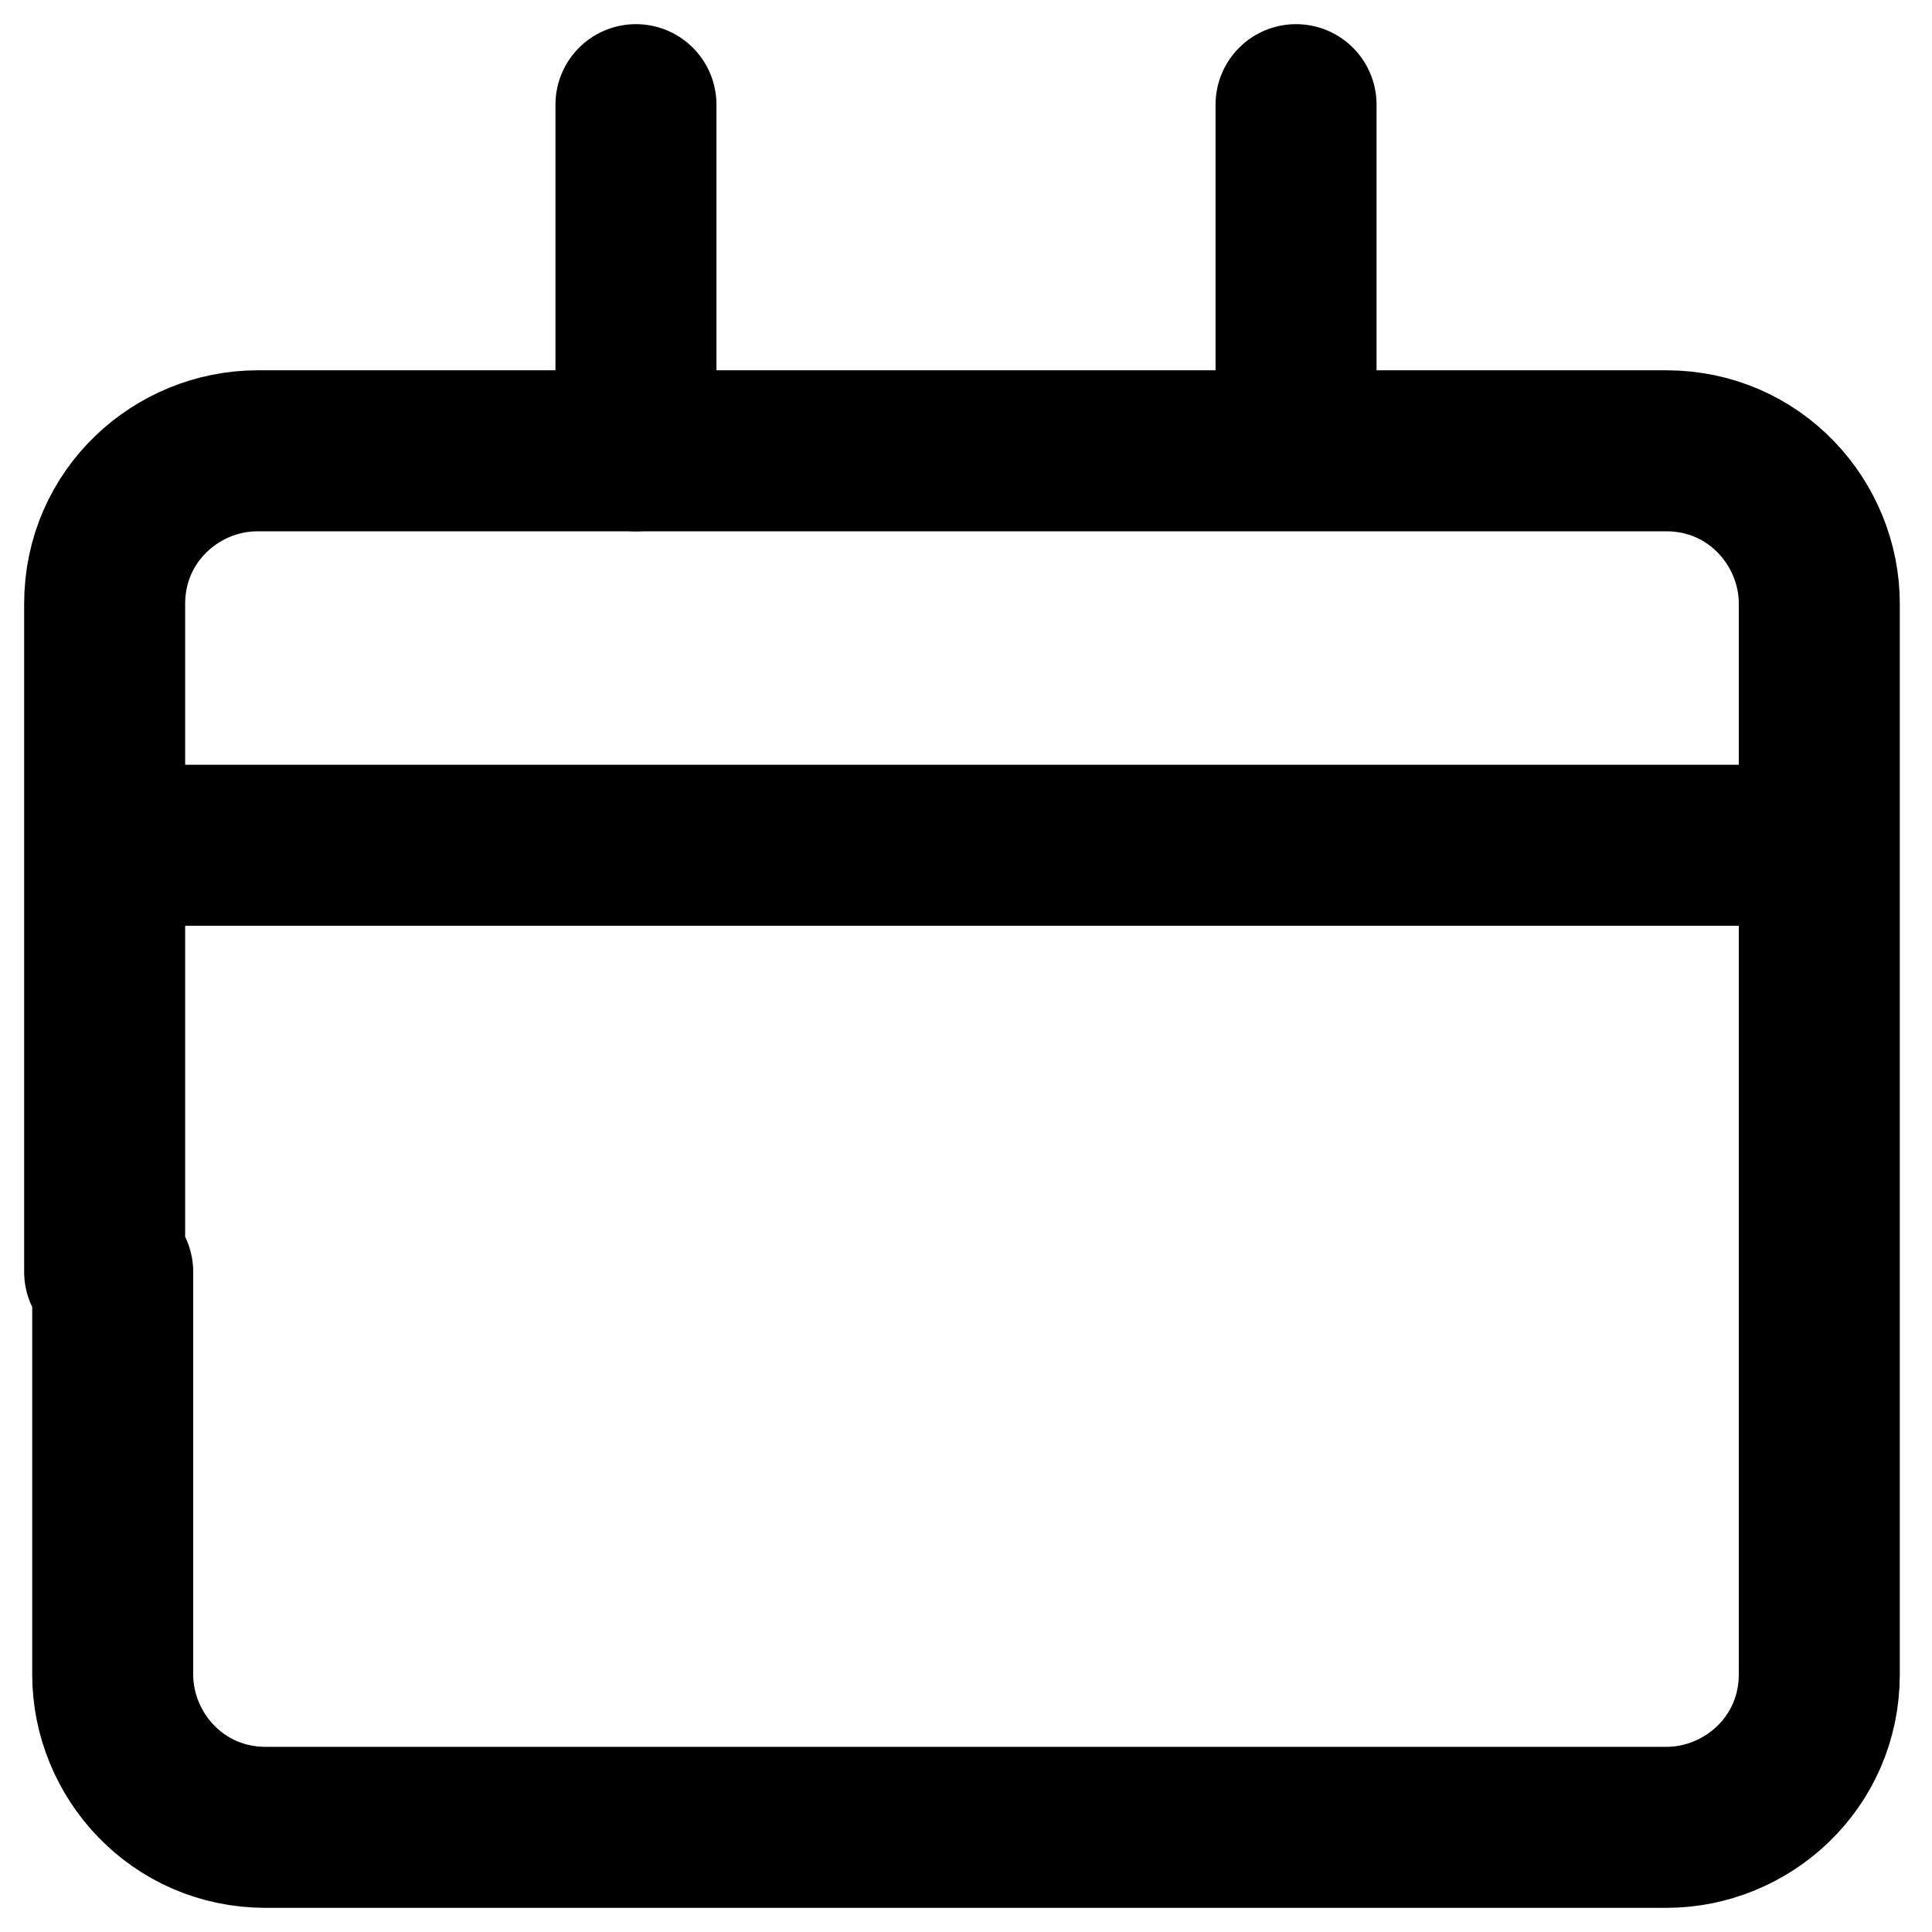
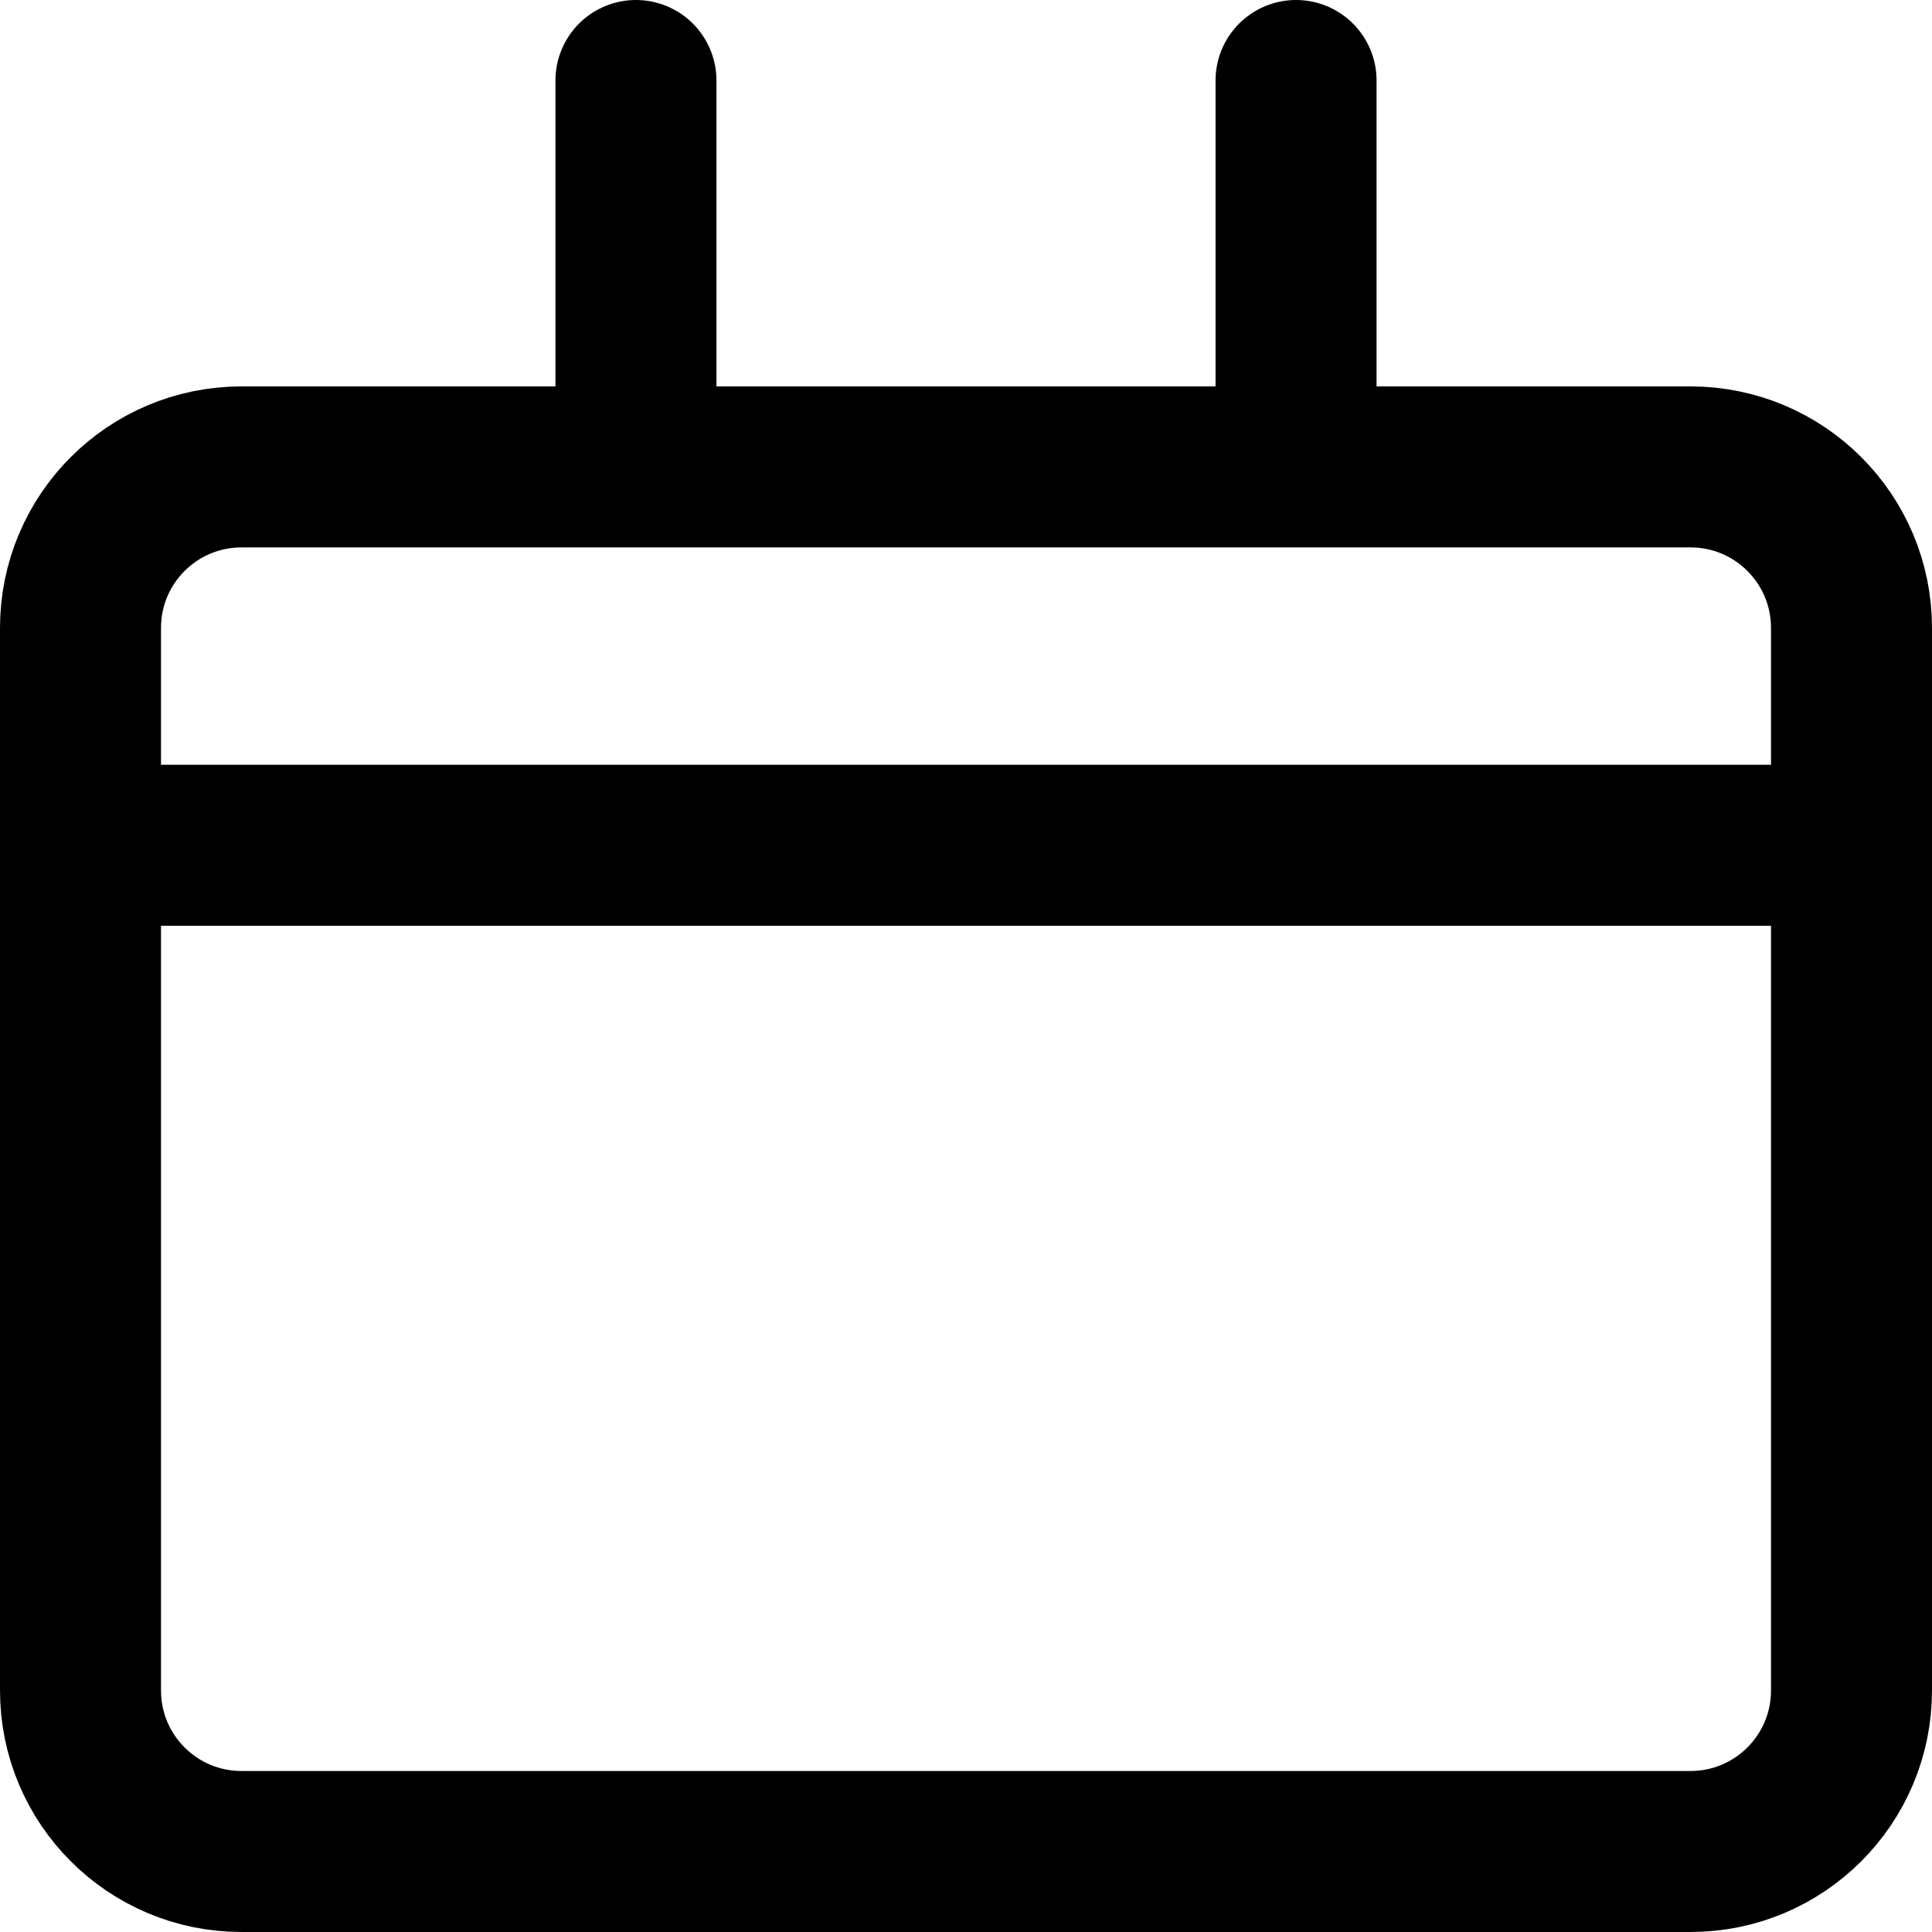
<svg xmlns="http://www.w3.org/2000/svg" id="Layer_1" version="1.1" viewBox="0 0 24 24">
  <defs>
    <style>
      .st0 {
        fill: none;
        stroke: #000;
        stroke-linecap: round;
        stroke-linejoin: round;
        stroke-width: 2px;
      }
    </style>
  </defs>
-   <path class="st0" d="M1.3,15.8V7.5c0-1.1.9-1.9,1.9-1.9h17.5c1.1,0,1.9.9,1.9,1.9v13.3c0,1.1-.9,1.9-1.9,1.9H3.3c-1.1,0-1.9-.9-1.9-1.9v-5Z" />
-   <path class="st0" d="M2.3,10.5h19.4" />
+   <path class="st0" d="M1.3,10.5h21.4" />
  <g>
-     <line class="st0" x1="7.9" y1="1.3" x2="7.9" y2="5.6" />
-     <line class="st0" x1="16.1" y1="1.3" x2="16.1" y2="5.5" />
+     <line class="st0" x1="7.9" y1="5" x2="7.9" y2="1" />
+     <line class="st0" x1="16.1" y1="5" x2="16.1" y2="1" />
  </g>
+   <rect class="st0" x="1" y="5.8" width="22" height="17.2" rx="2" ry="2" />
</svg>
